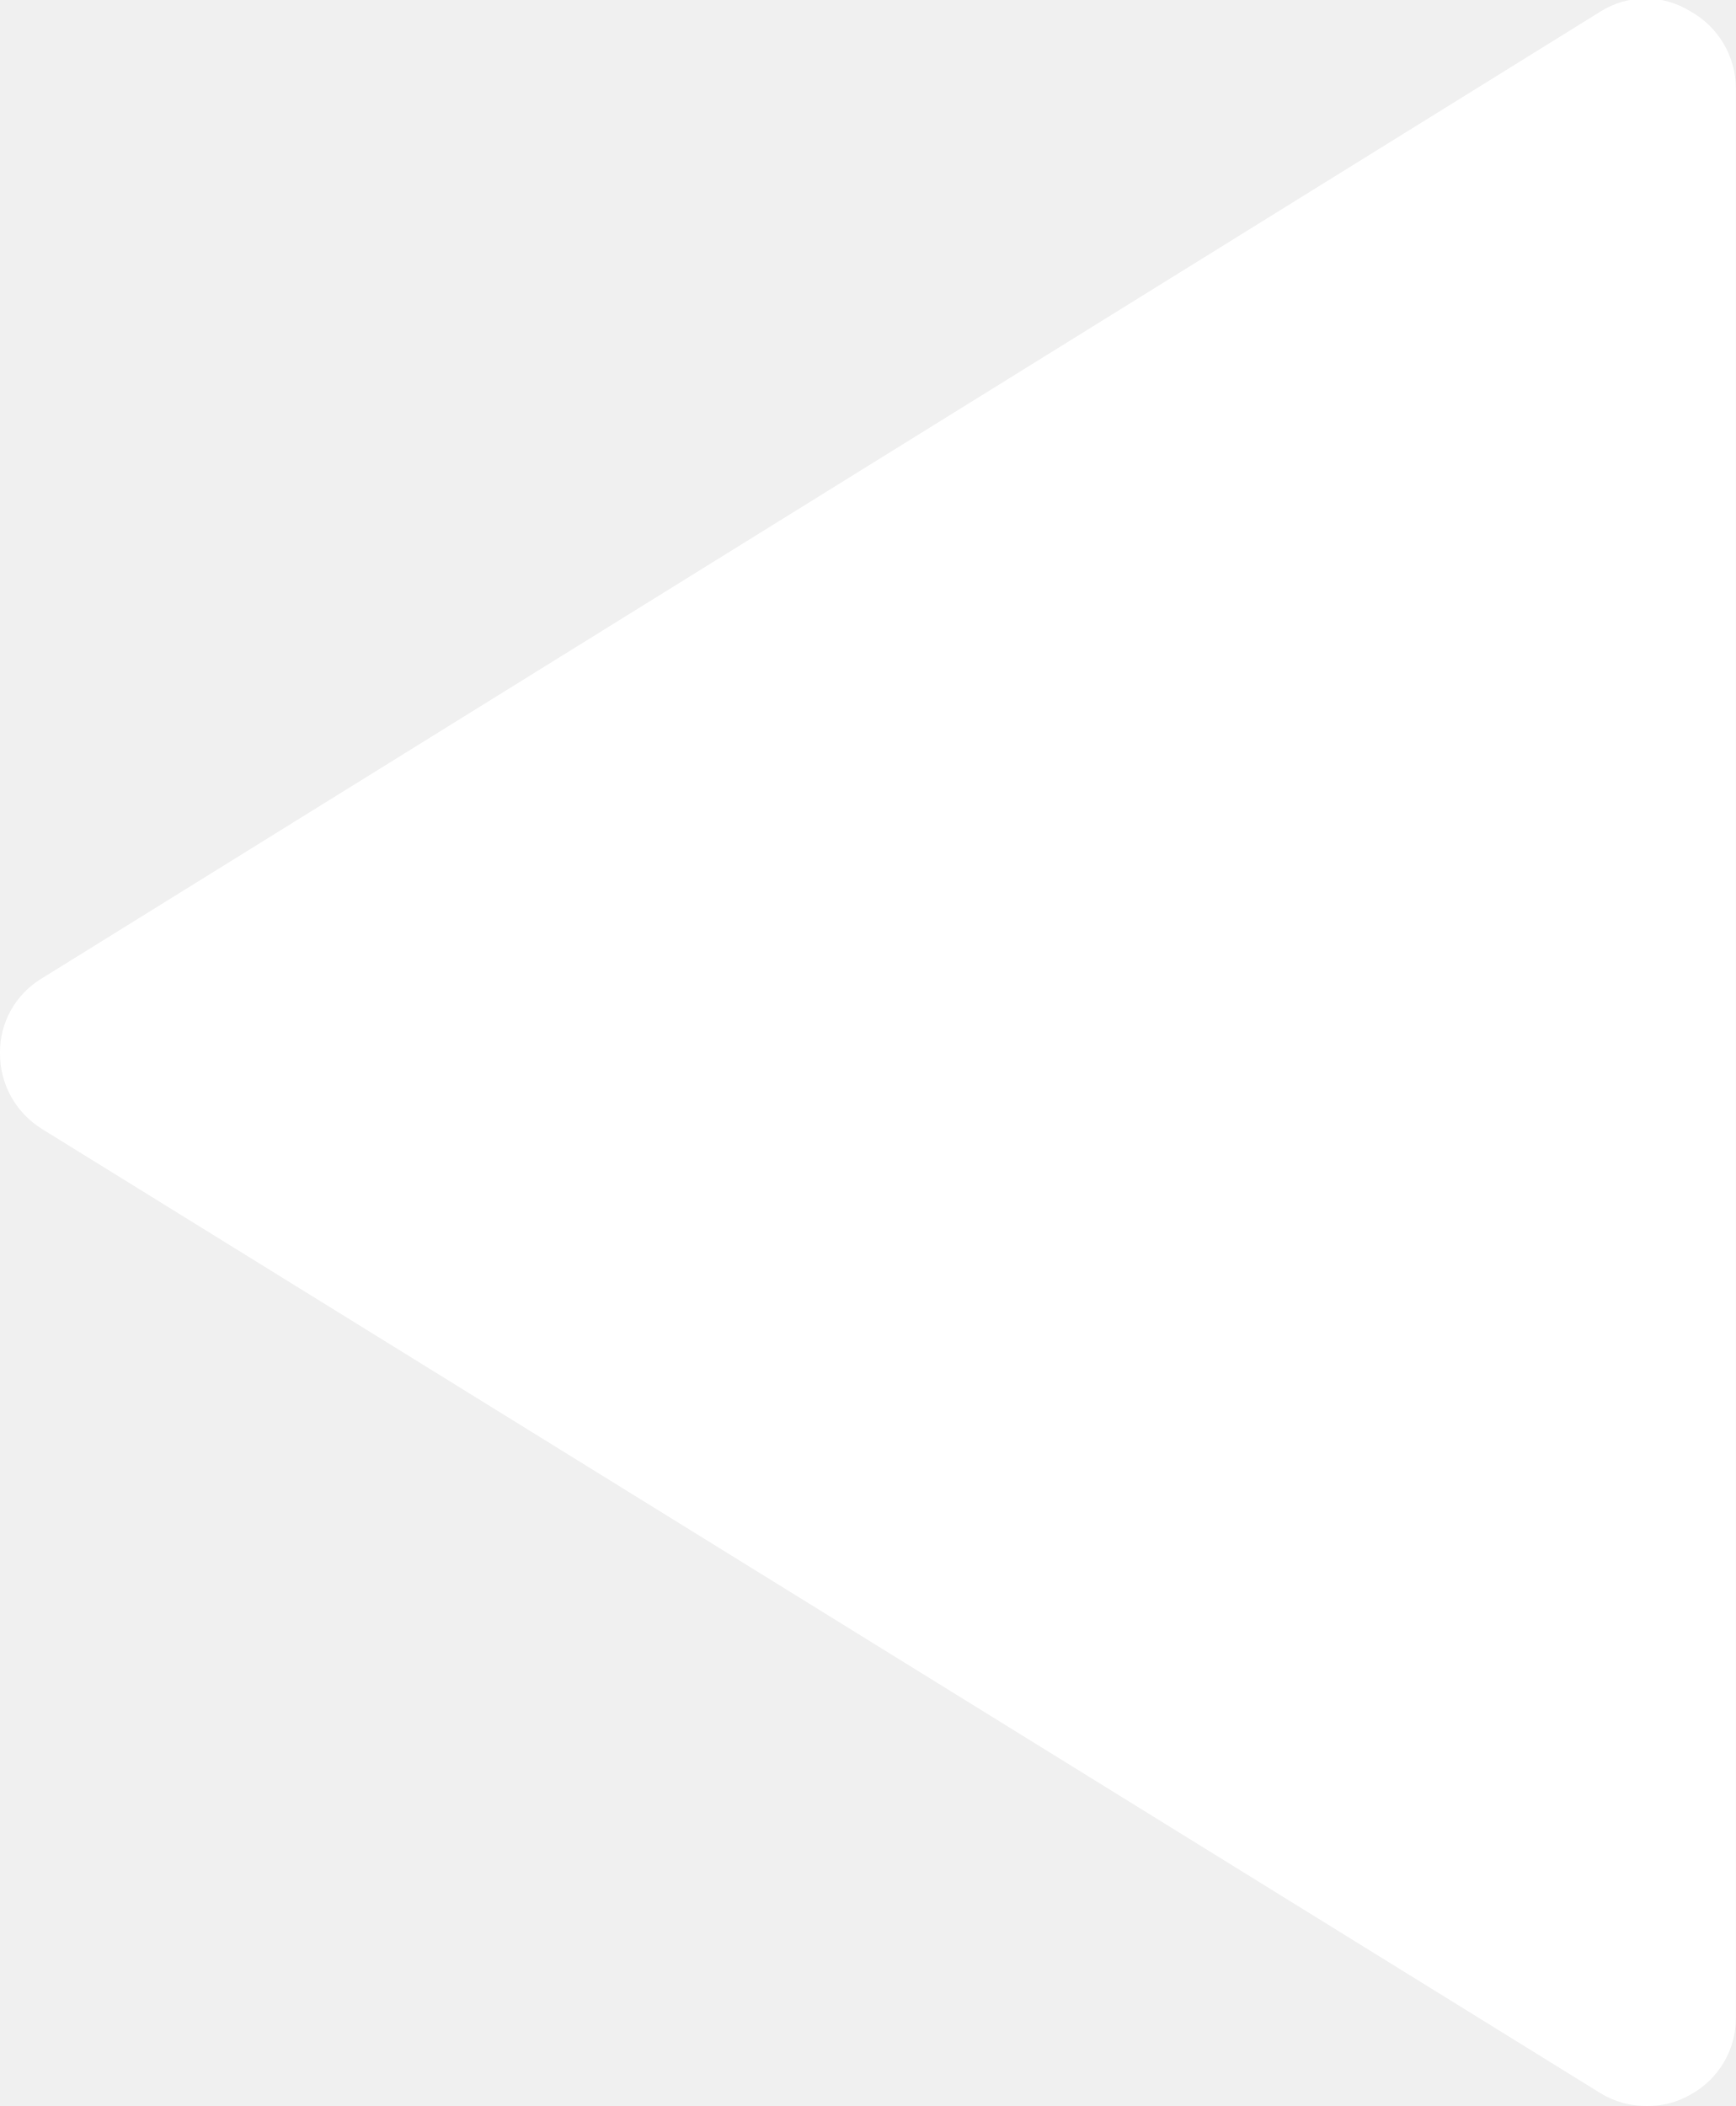
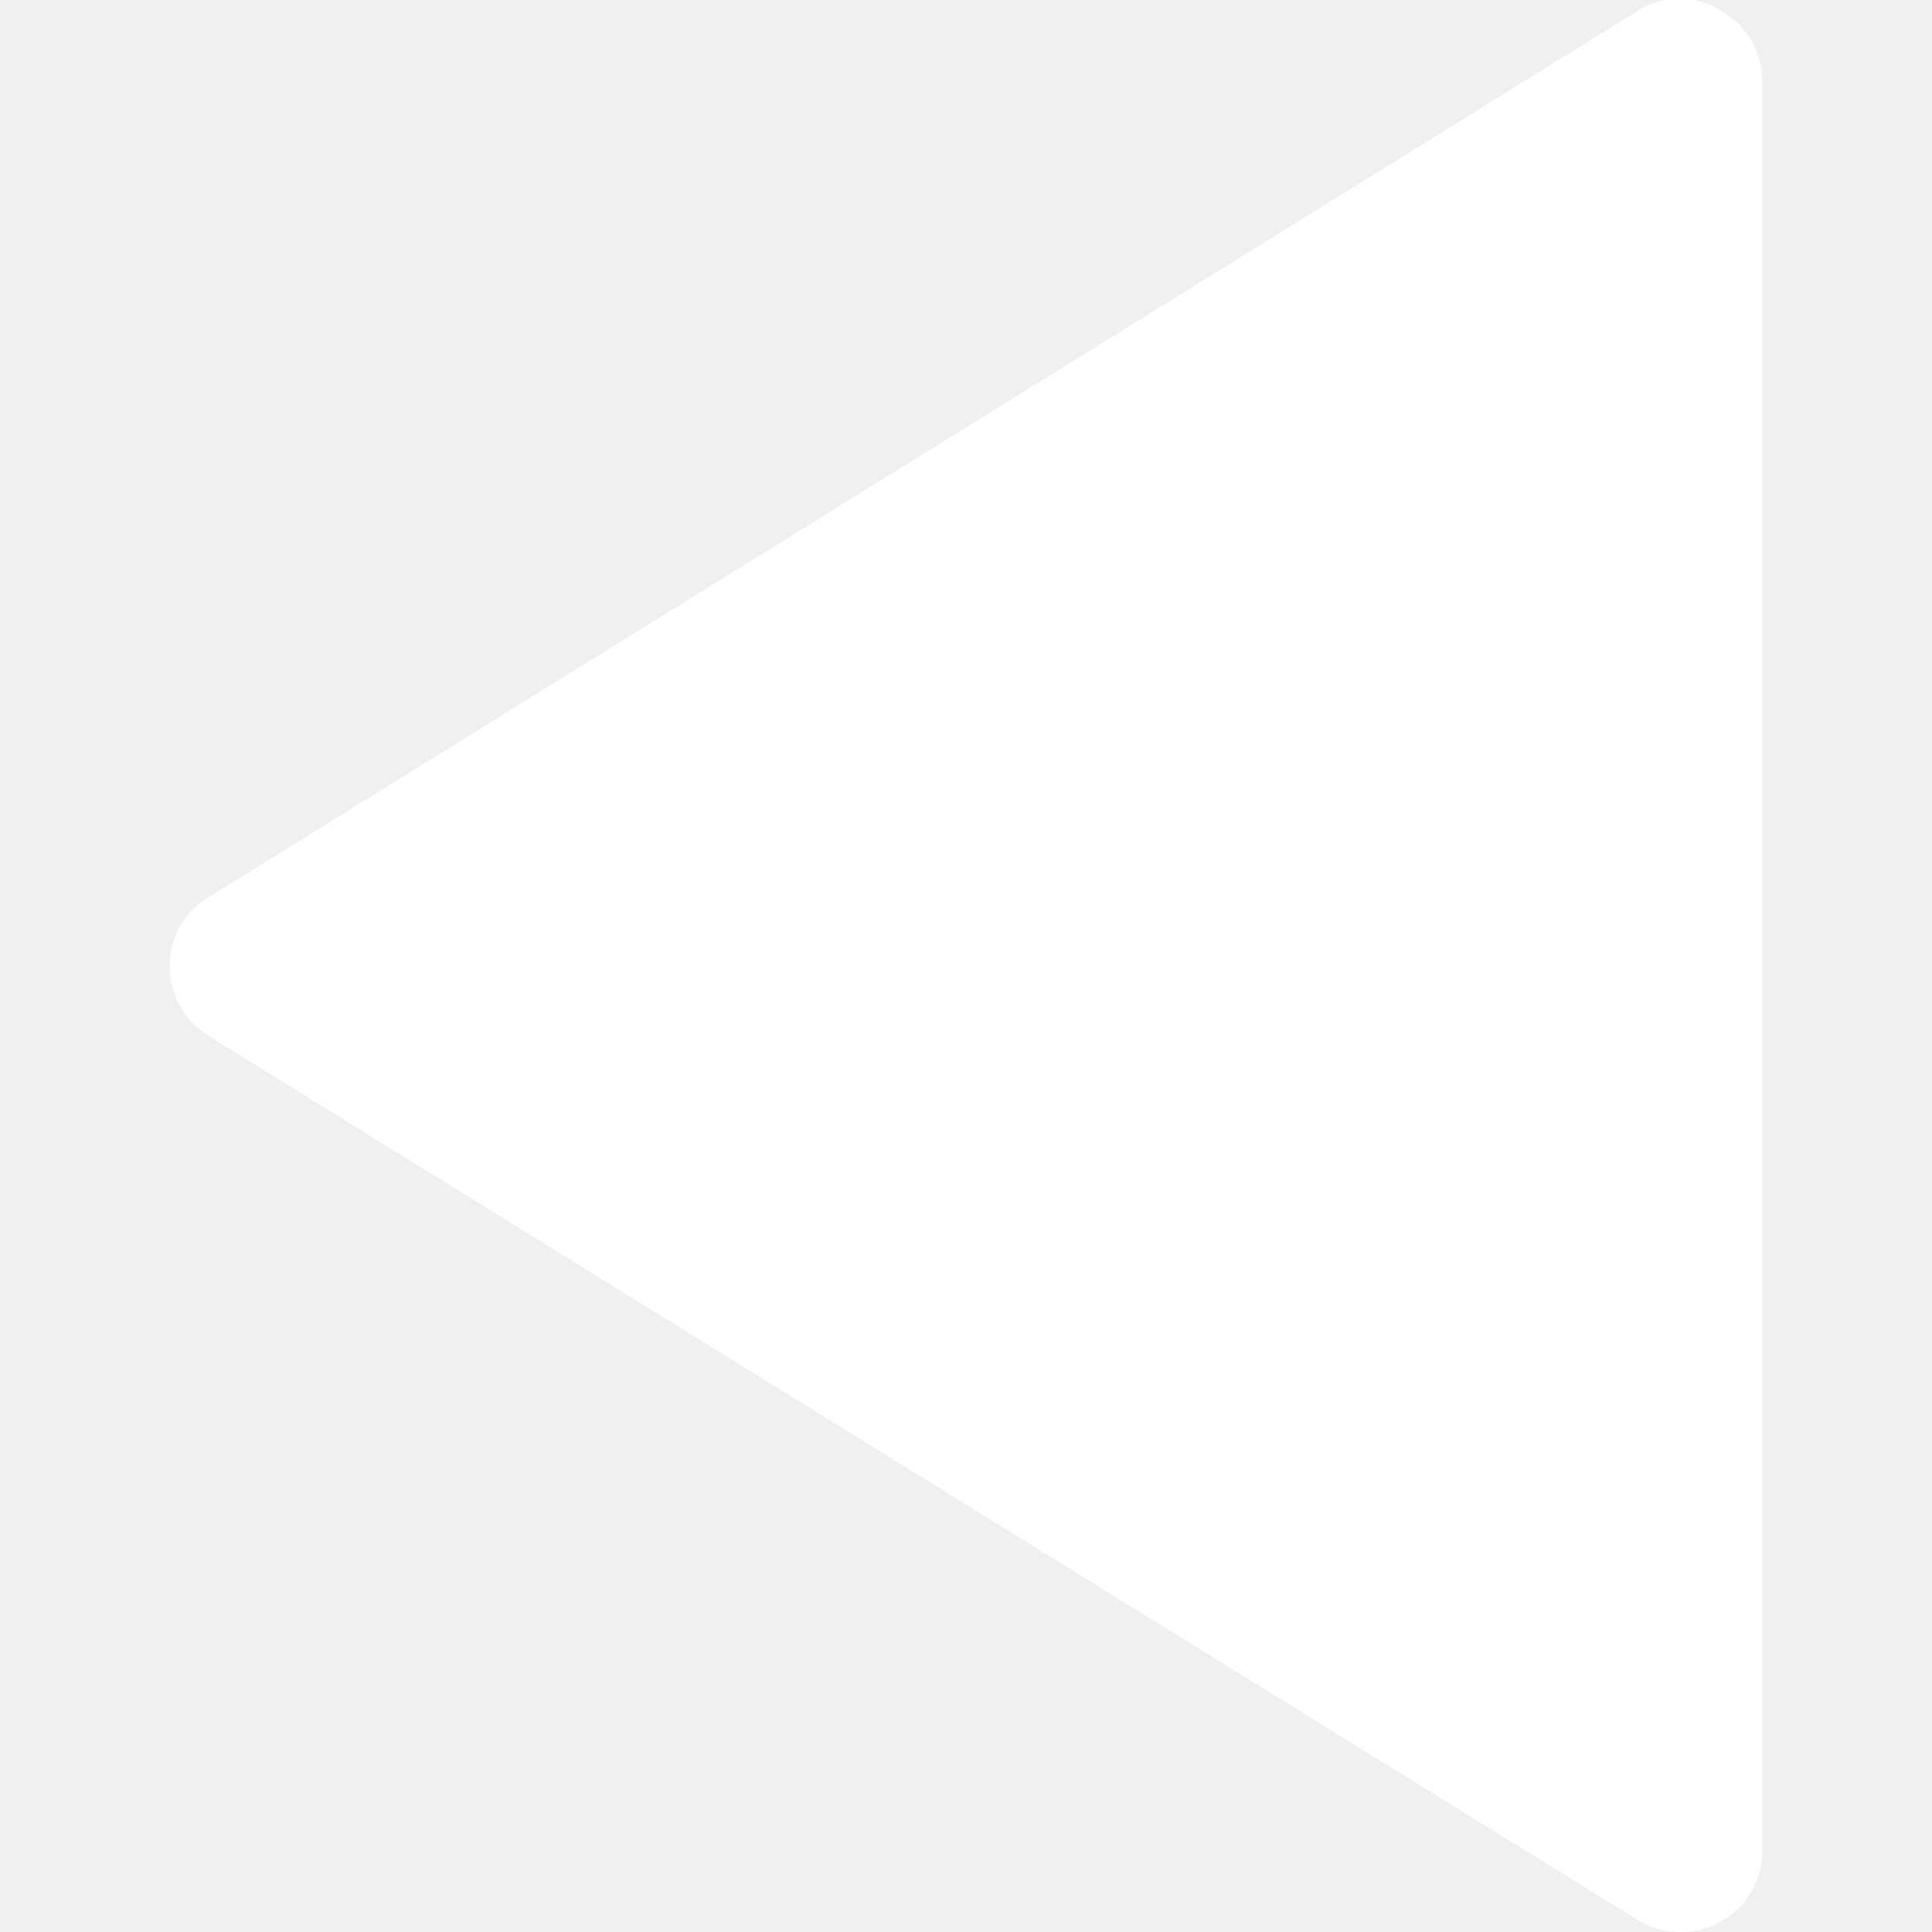
- <svg xmlns="http://www.w3.org/2000/svg" viewBox="0 0 13.75 16.68">
+ <svg xmlns="http://www.w3.org/2000/svg" width="30" height="30" viewBox="0 0 13.75 16.68">
  <defs>
    <style>
      .cls-1 {
        fill: #fff;
      }
    </style>
  </defs>
  <g id="Layer_2" data-name="Layer 2">
    <g id="Layer_1-2" data-name="Layer 1">
      <path class="cls-1" d="M13.39.09a.67.67,0,0,0-.71,0L.33,7.75A.68.68,0,0,0,0,8.34a.7.7,0,0,0,.33.6l12.35,7.64a.69.69,0,0,0,.37.1.67.67,0,0,0,.34-.09.69.69,0,0,0,.36-.61V.7A.7.7,0,0,0,13.39.09Z" />
    </g>
  </g>
</svg>
